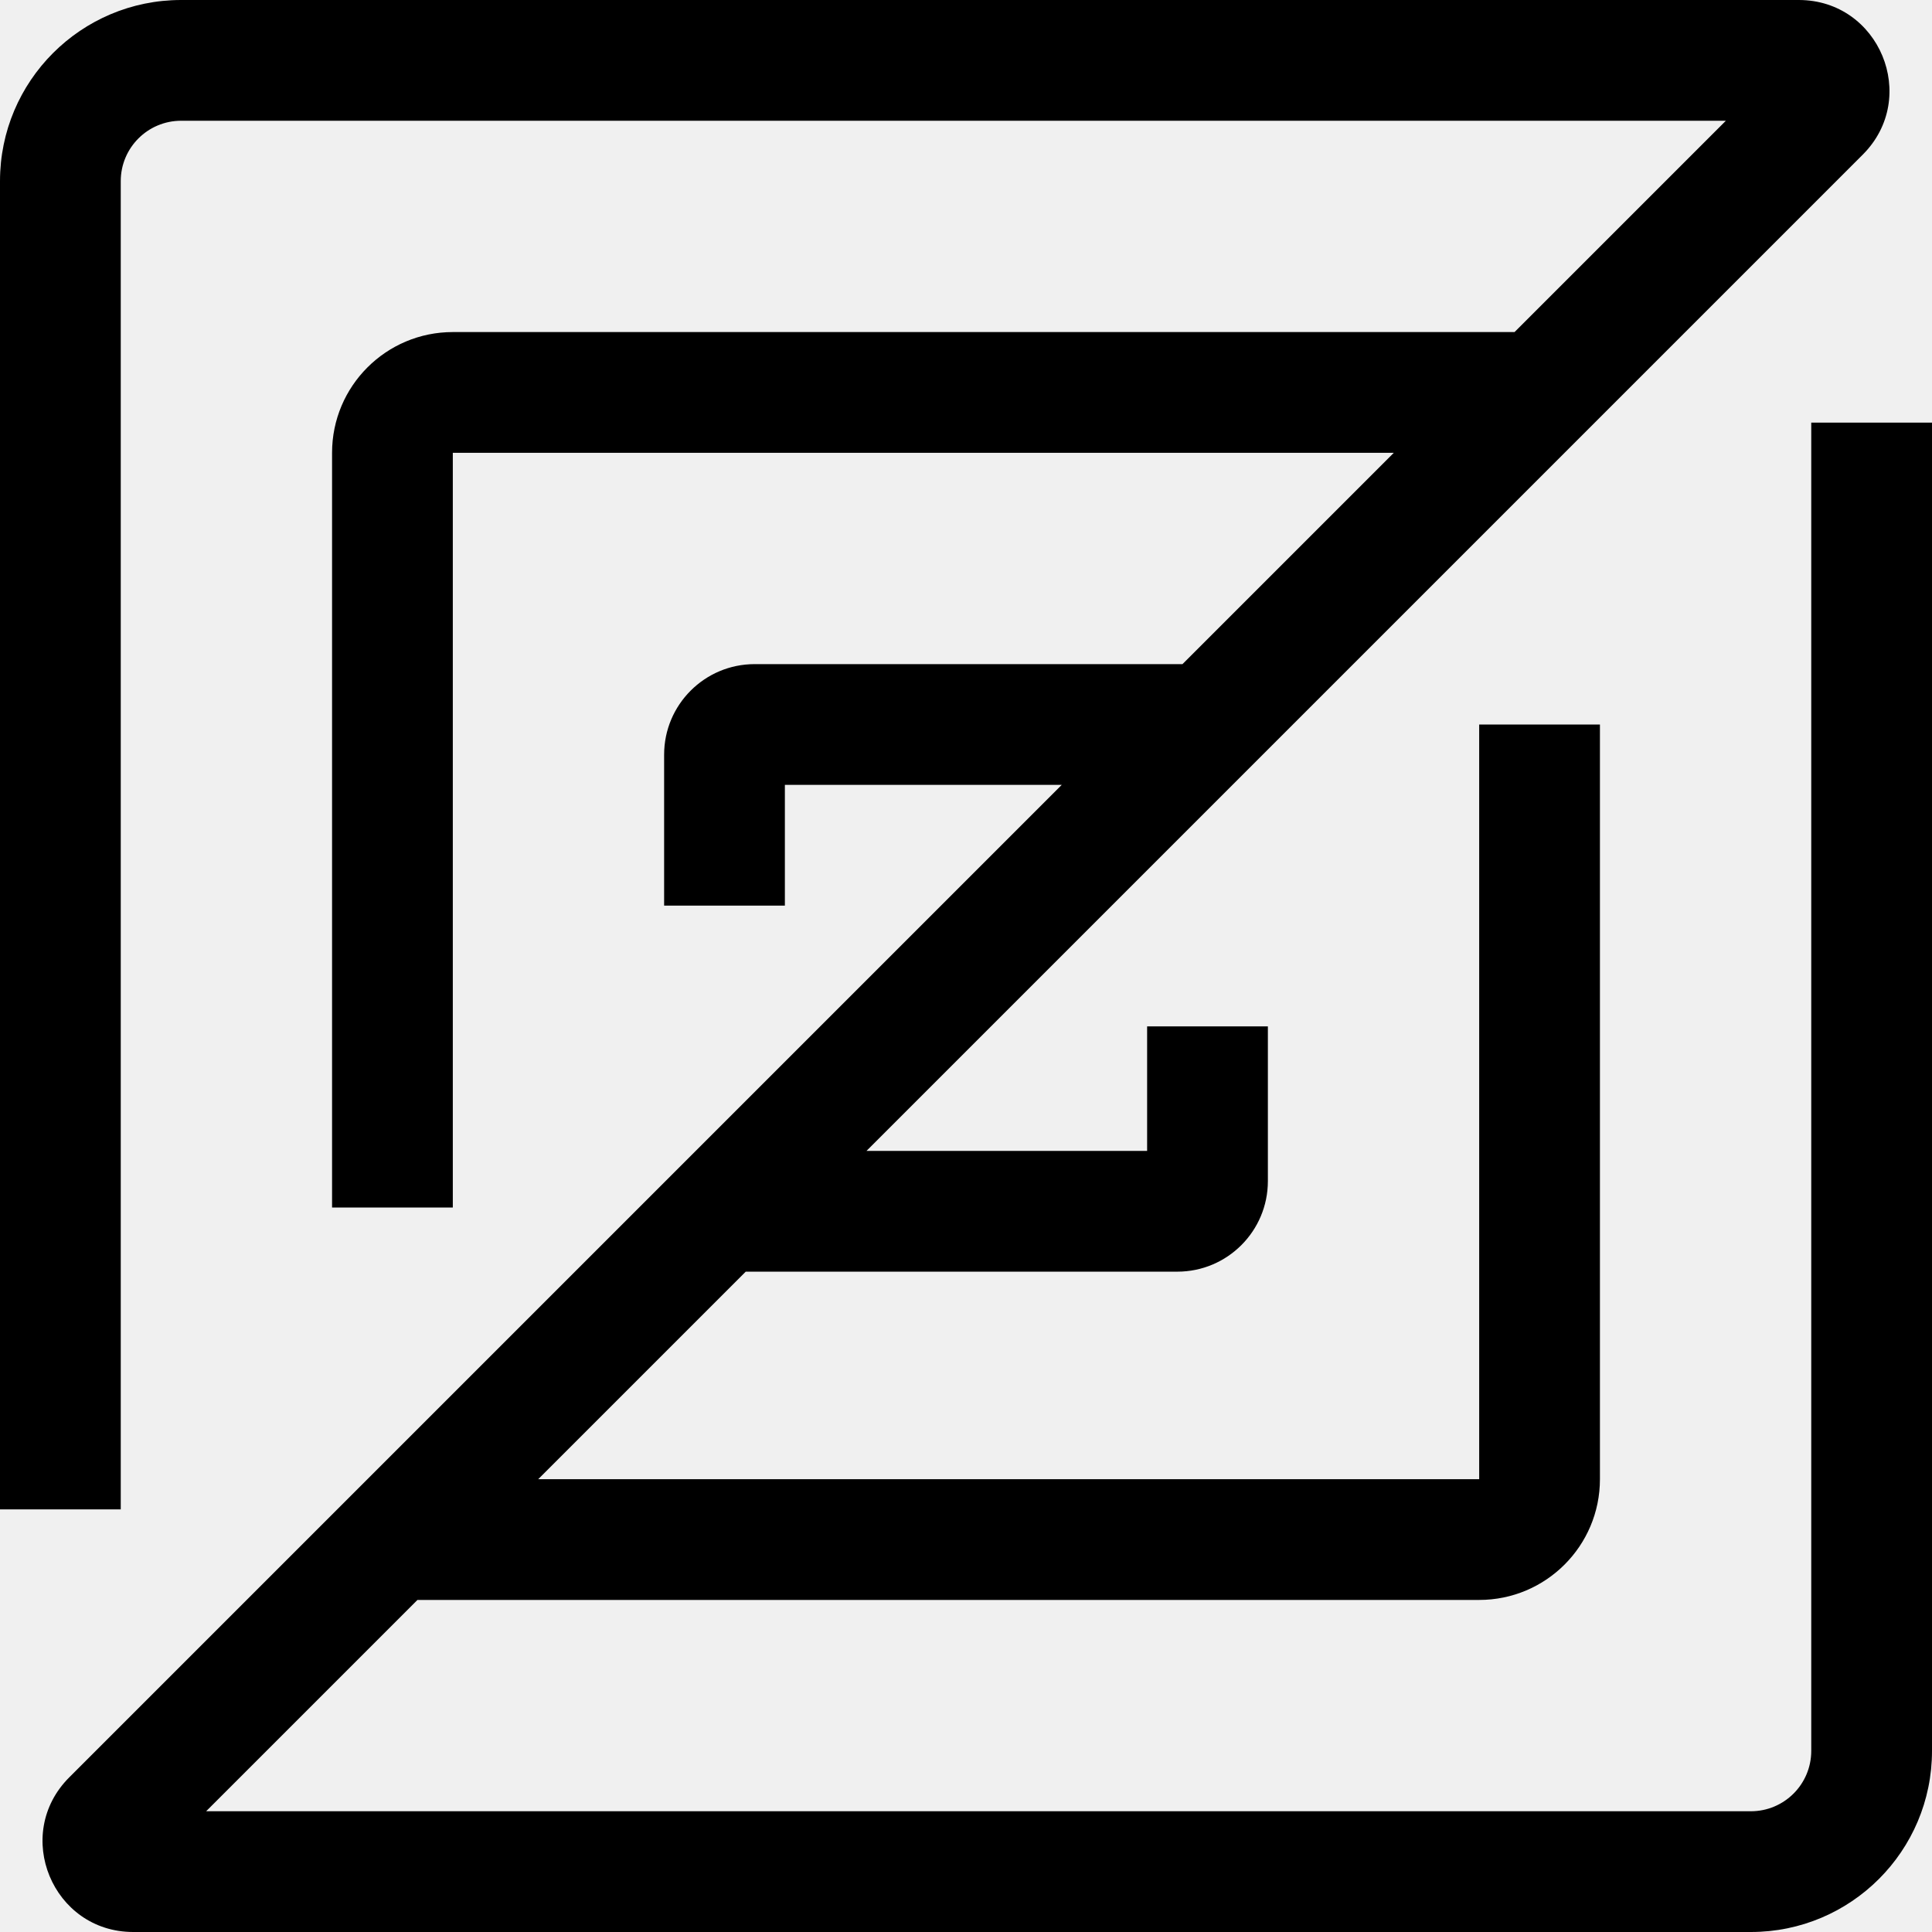
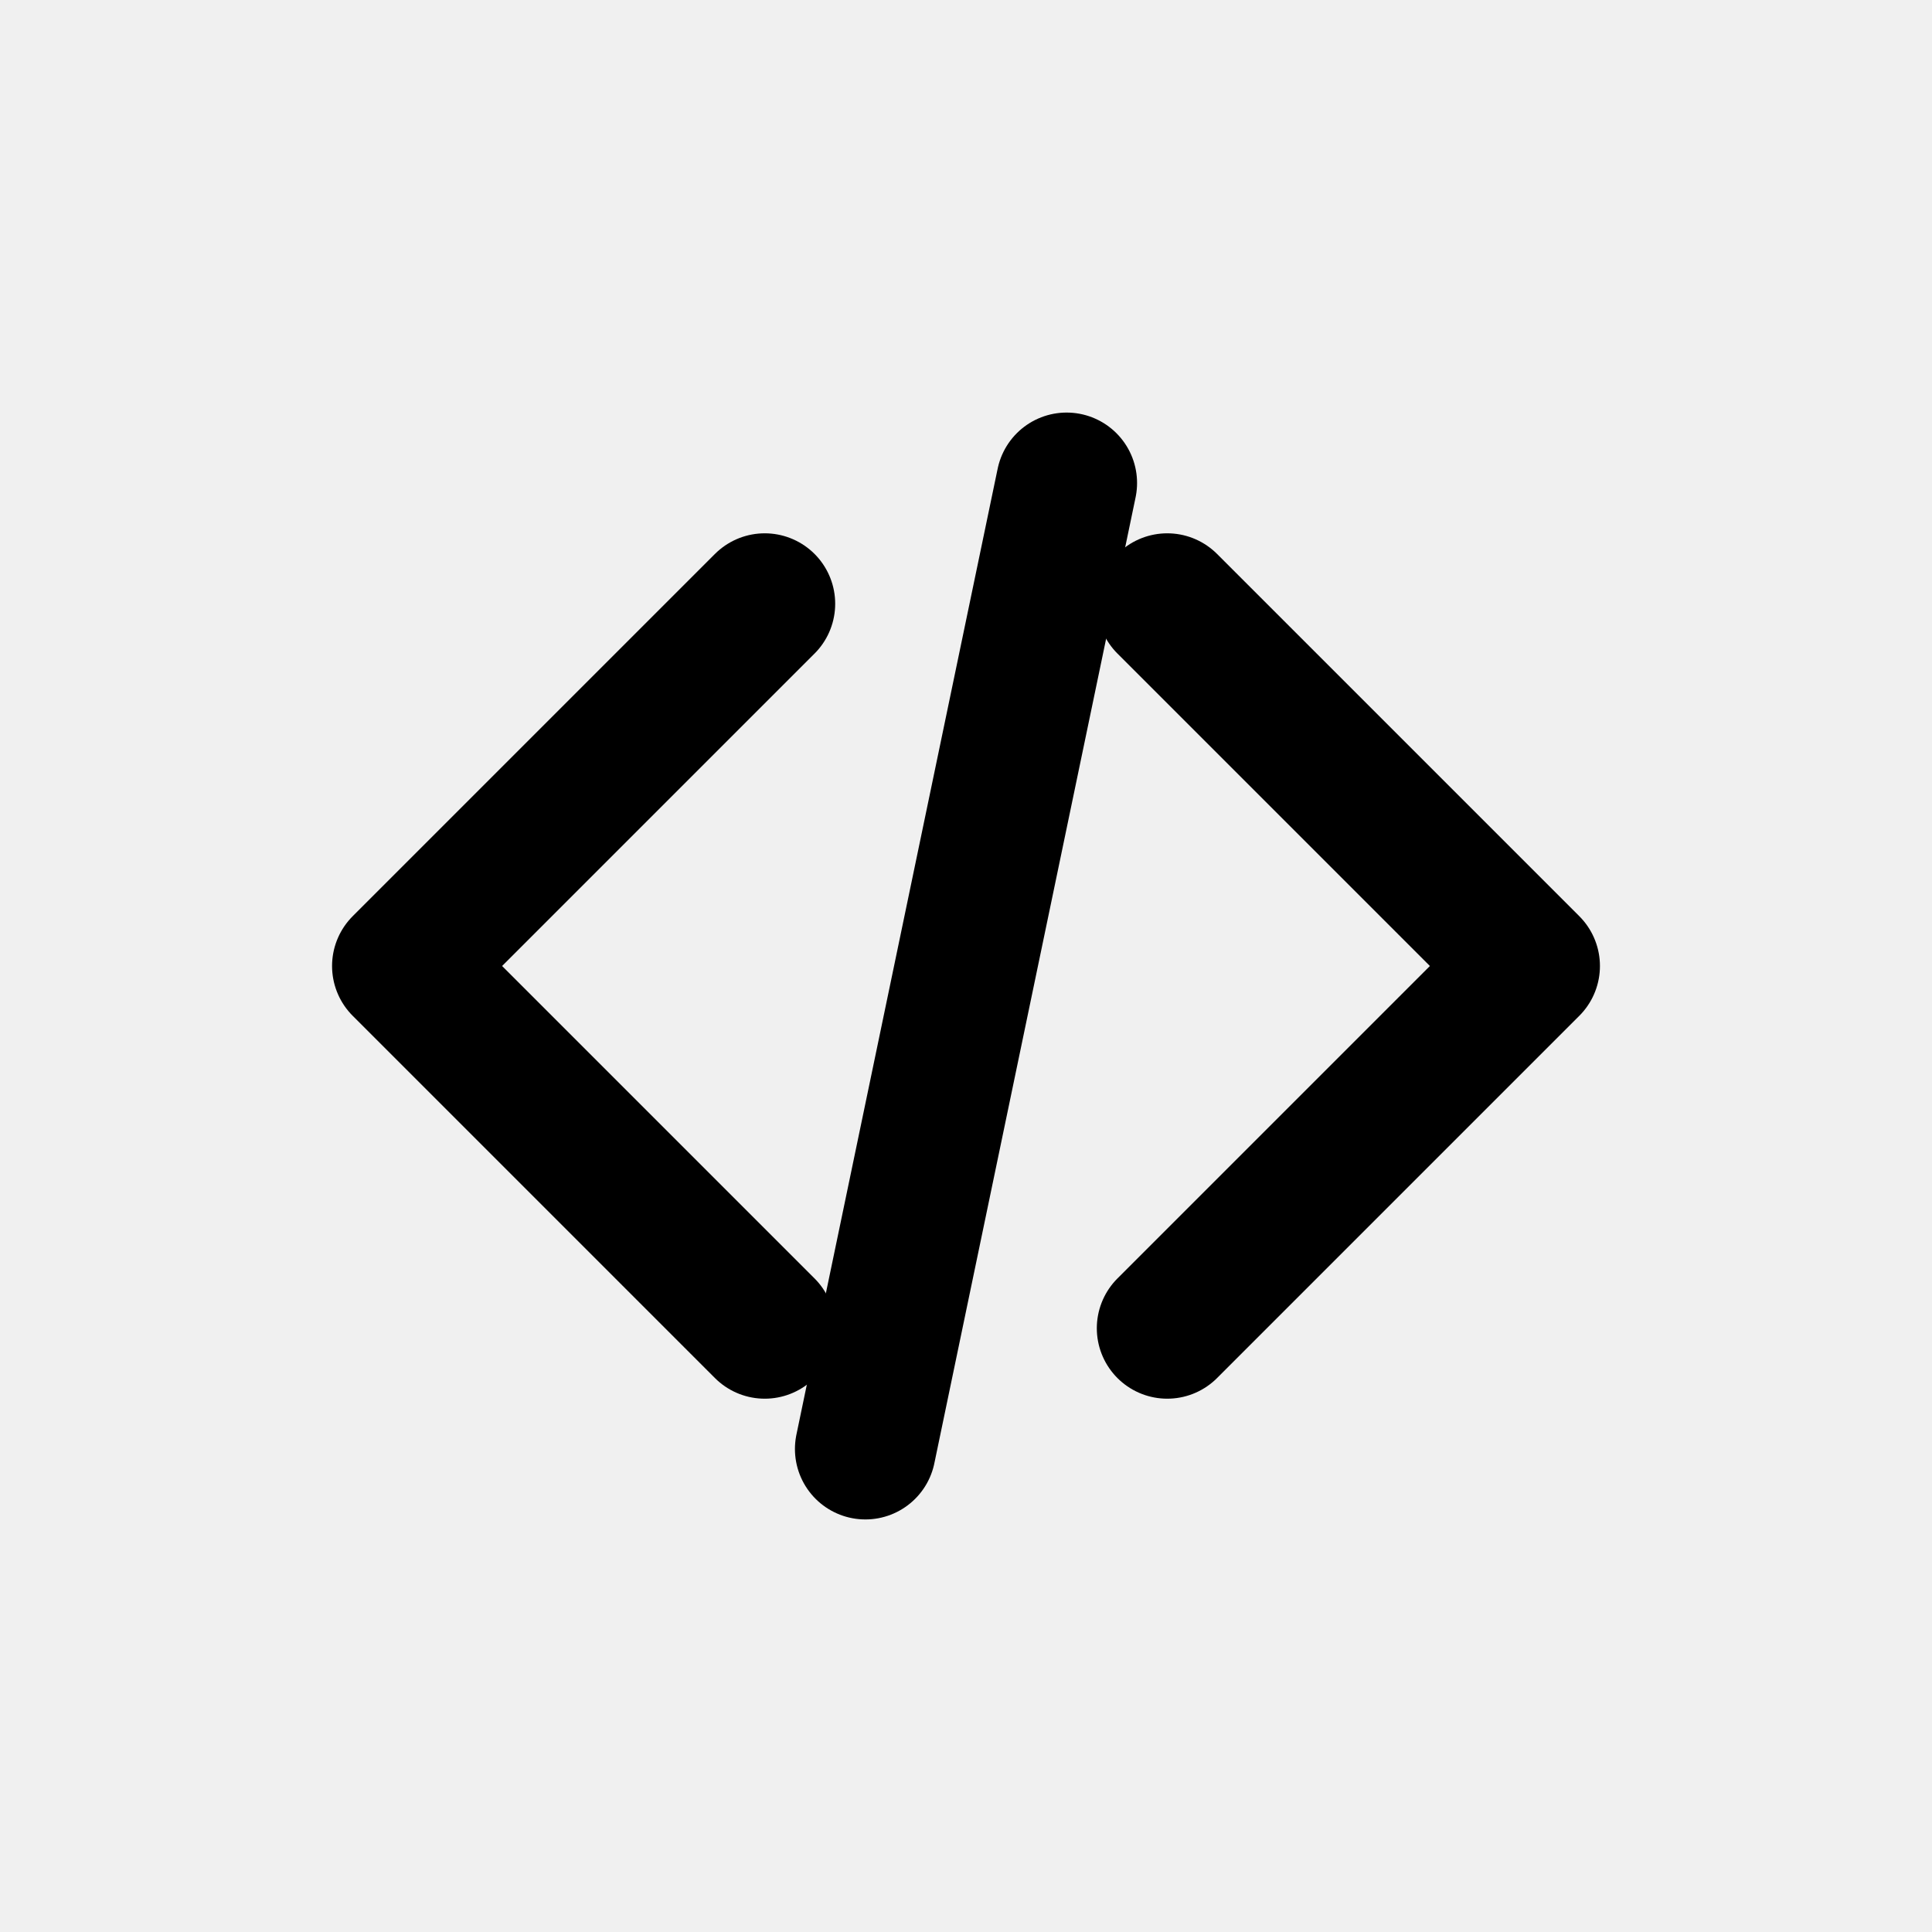
<svg xmlns="http://www.w3.org/2000/svg" width="96" height="96" viewBox="0 0 96 96" fill="none">
-   <g clip-path="url(#clip0_1957_1318)">
-     <path fill-rule="evenodd" clip-rule="evenodd" d="M9 6C7.343 6 6 7.343 6 9V75H0V9C0 4.029 4.029 0 9 0H89.379C93.388 0 95.395 4.847 92.561 7.682L43.055 57.188H57V51H63V58.688C63 61.173 60.985 63.188 58.5 63.188H37.055L26.743 73.5H73.5V36H79.5V73.5C79.5 76.814 76.814 79.5 73.5 79.5H20.743L10.243 90H87C88.657 90 90 88.657 90 87V21H96V87C96 91.971 91.971 96 87 96H6.621C2.612 96 0.605 91.153 3.439 88.318L52.757 39H39V45H33V37.5C33 35.015 35.015 33 37.5 33H58.757L69.257 22.5H22.5V60H16.5V22.5C16.5 19.186 19.186 16.5 22.5 16.5H75.257L85.757 6H9Z" fill="black" />
-   </g>
-   <defs>
-     <clipPath id="clip0_1957_1318">
-       <rect width="96" height="96" fill="white" />
-     </clipPath>
-   </defs>
+   <path d="M38 30 L20 48 L38 66" stroke="black" stroke-width="7" stroke-linecap="round" stroke-linejoin="round" />
+   <path d="M58 30 L76 48 L58 66" stroke="black" stroke-width="7" stroke-linecap="round" stroke-linejoin="round" />
+   <path d="M53 24 L43 72" stroke="black" stroke-width="7" stroke-linecap="round" stroke-linejoin="round" />
</svg>
